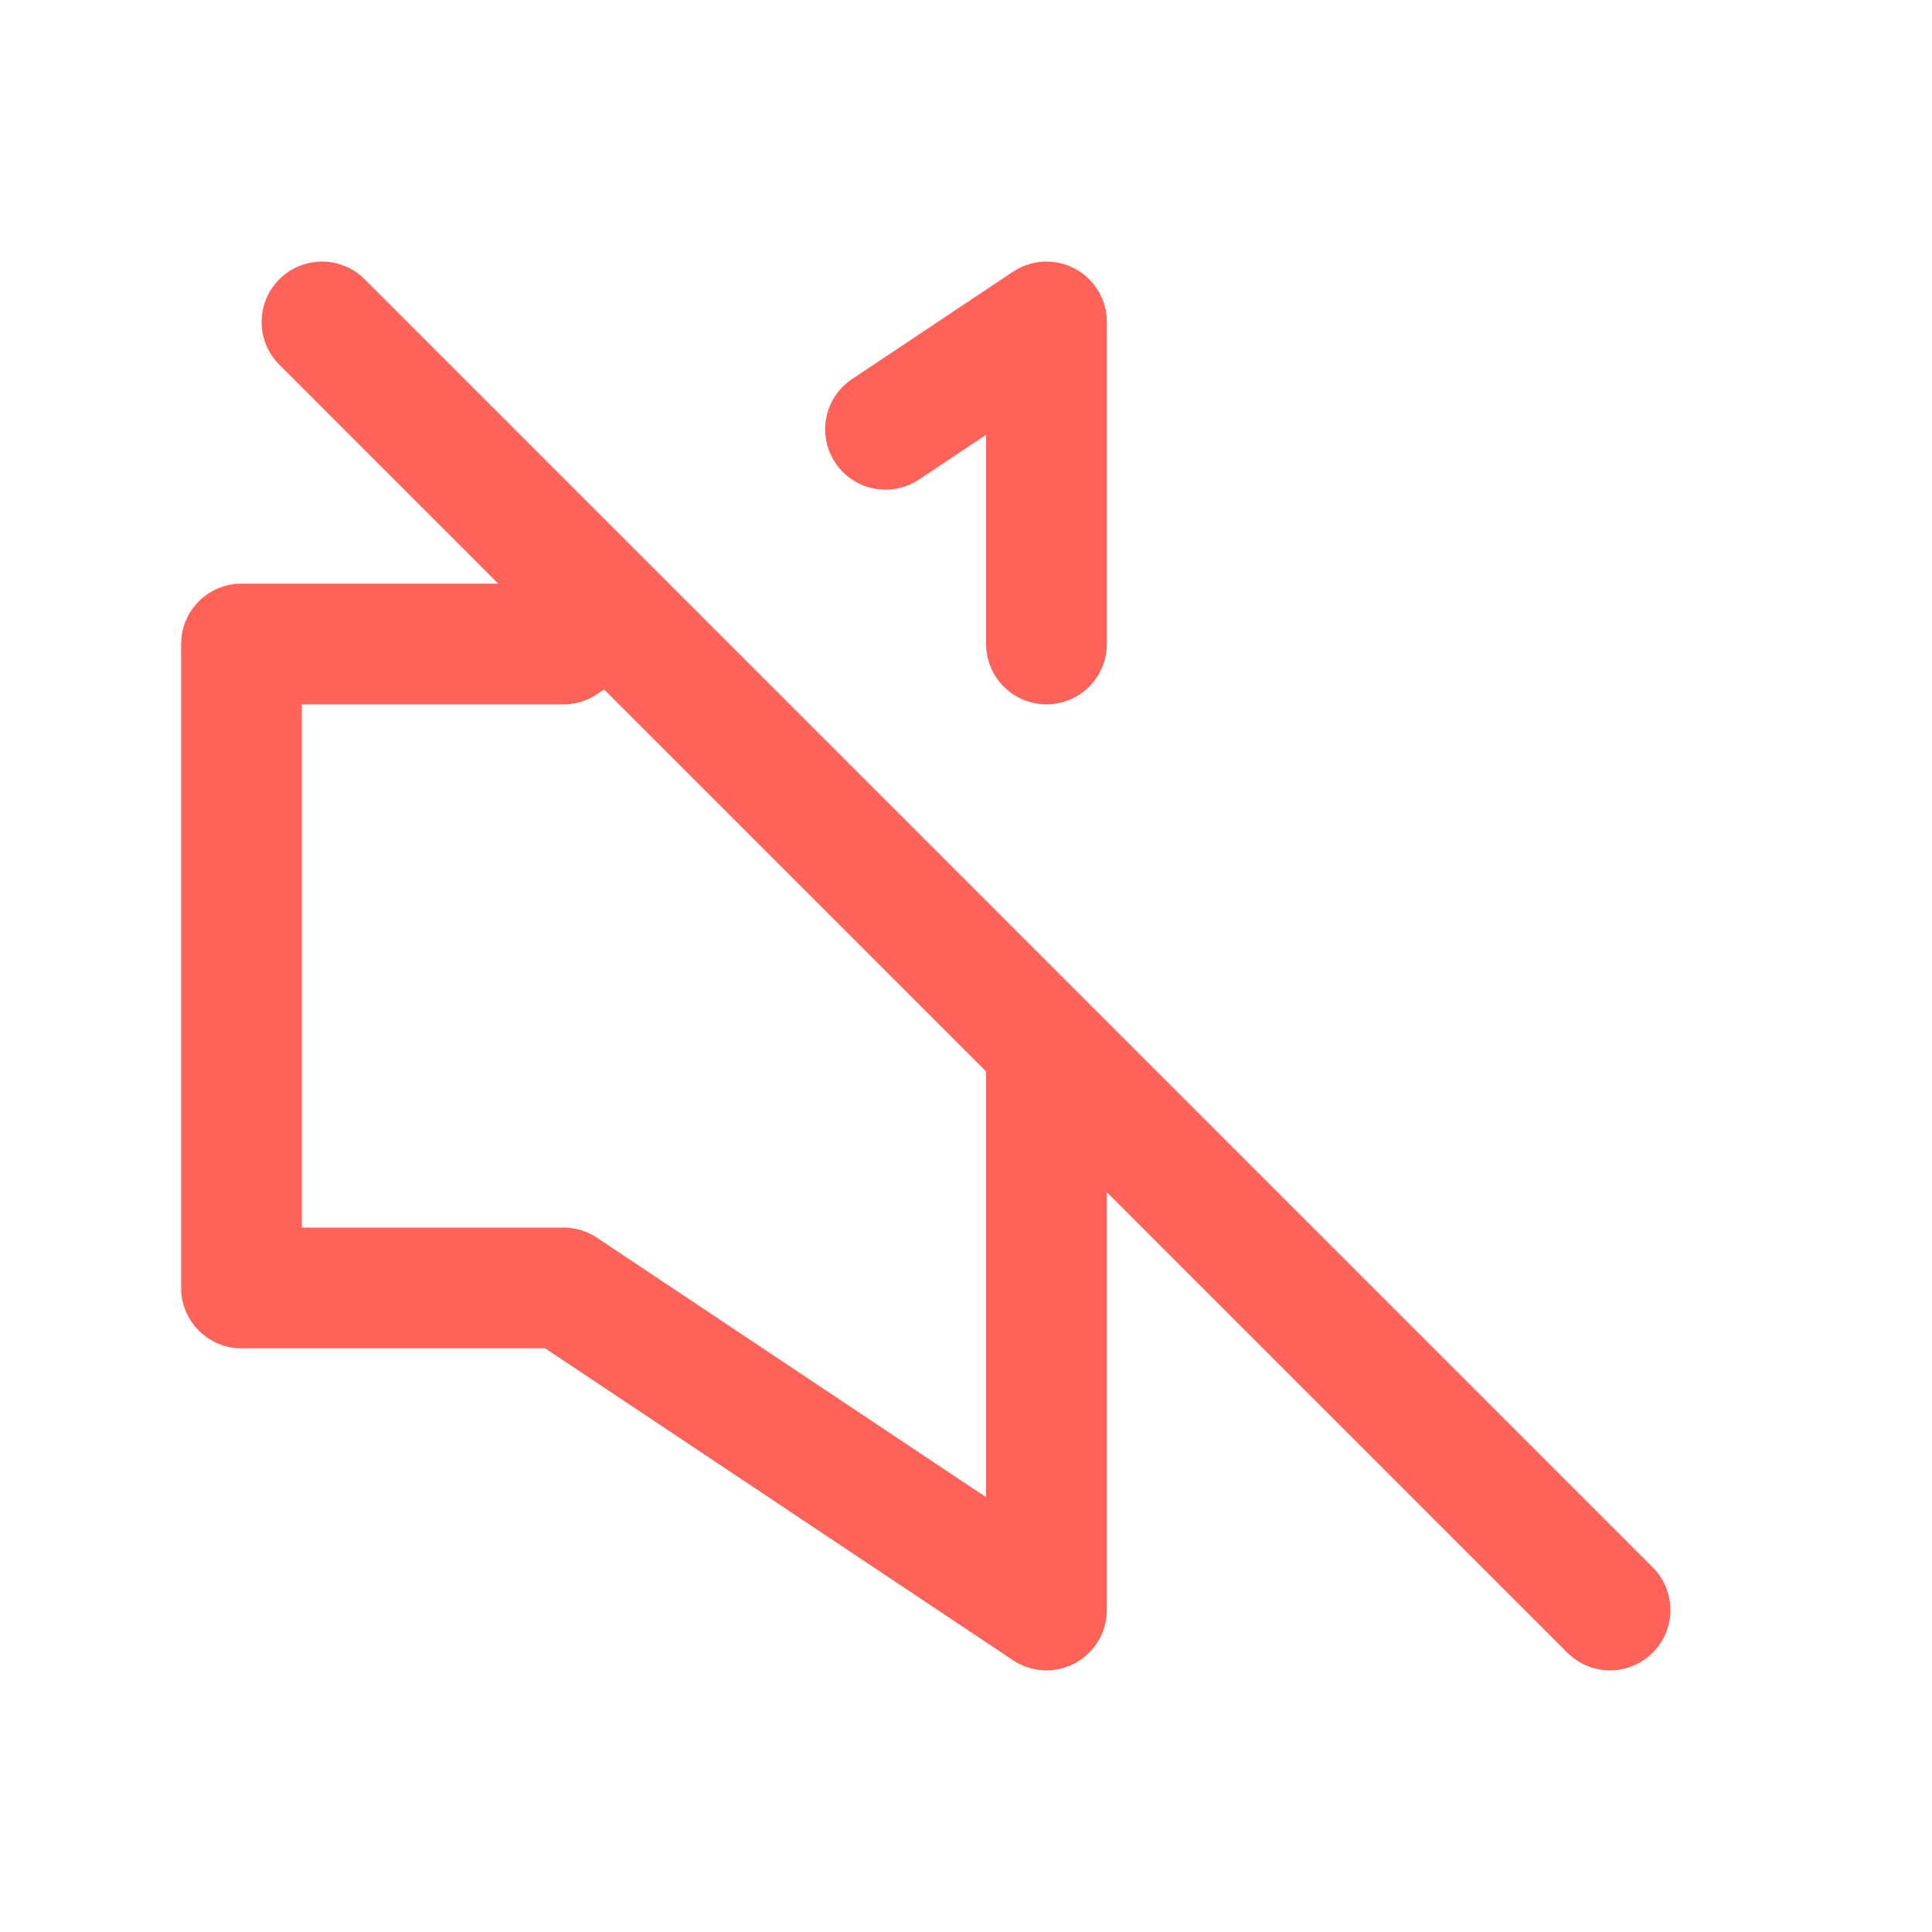
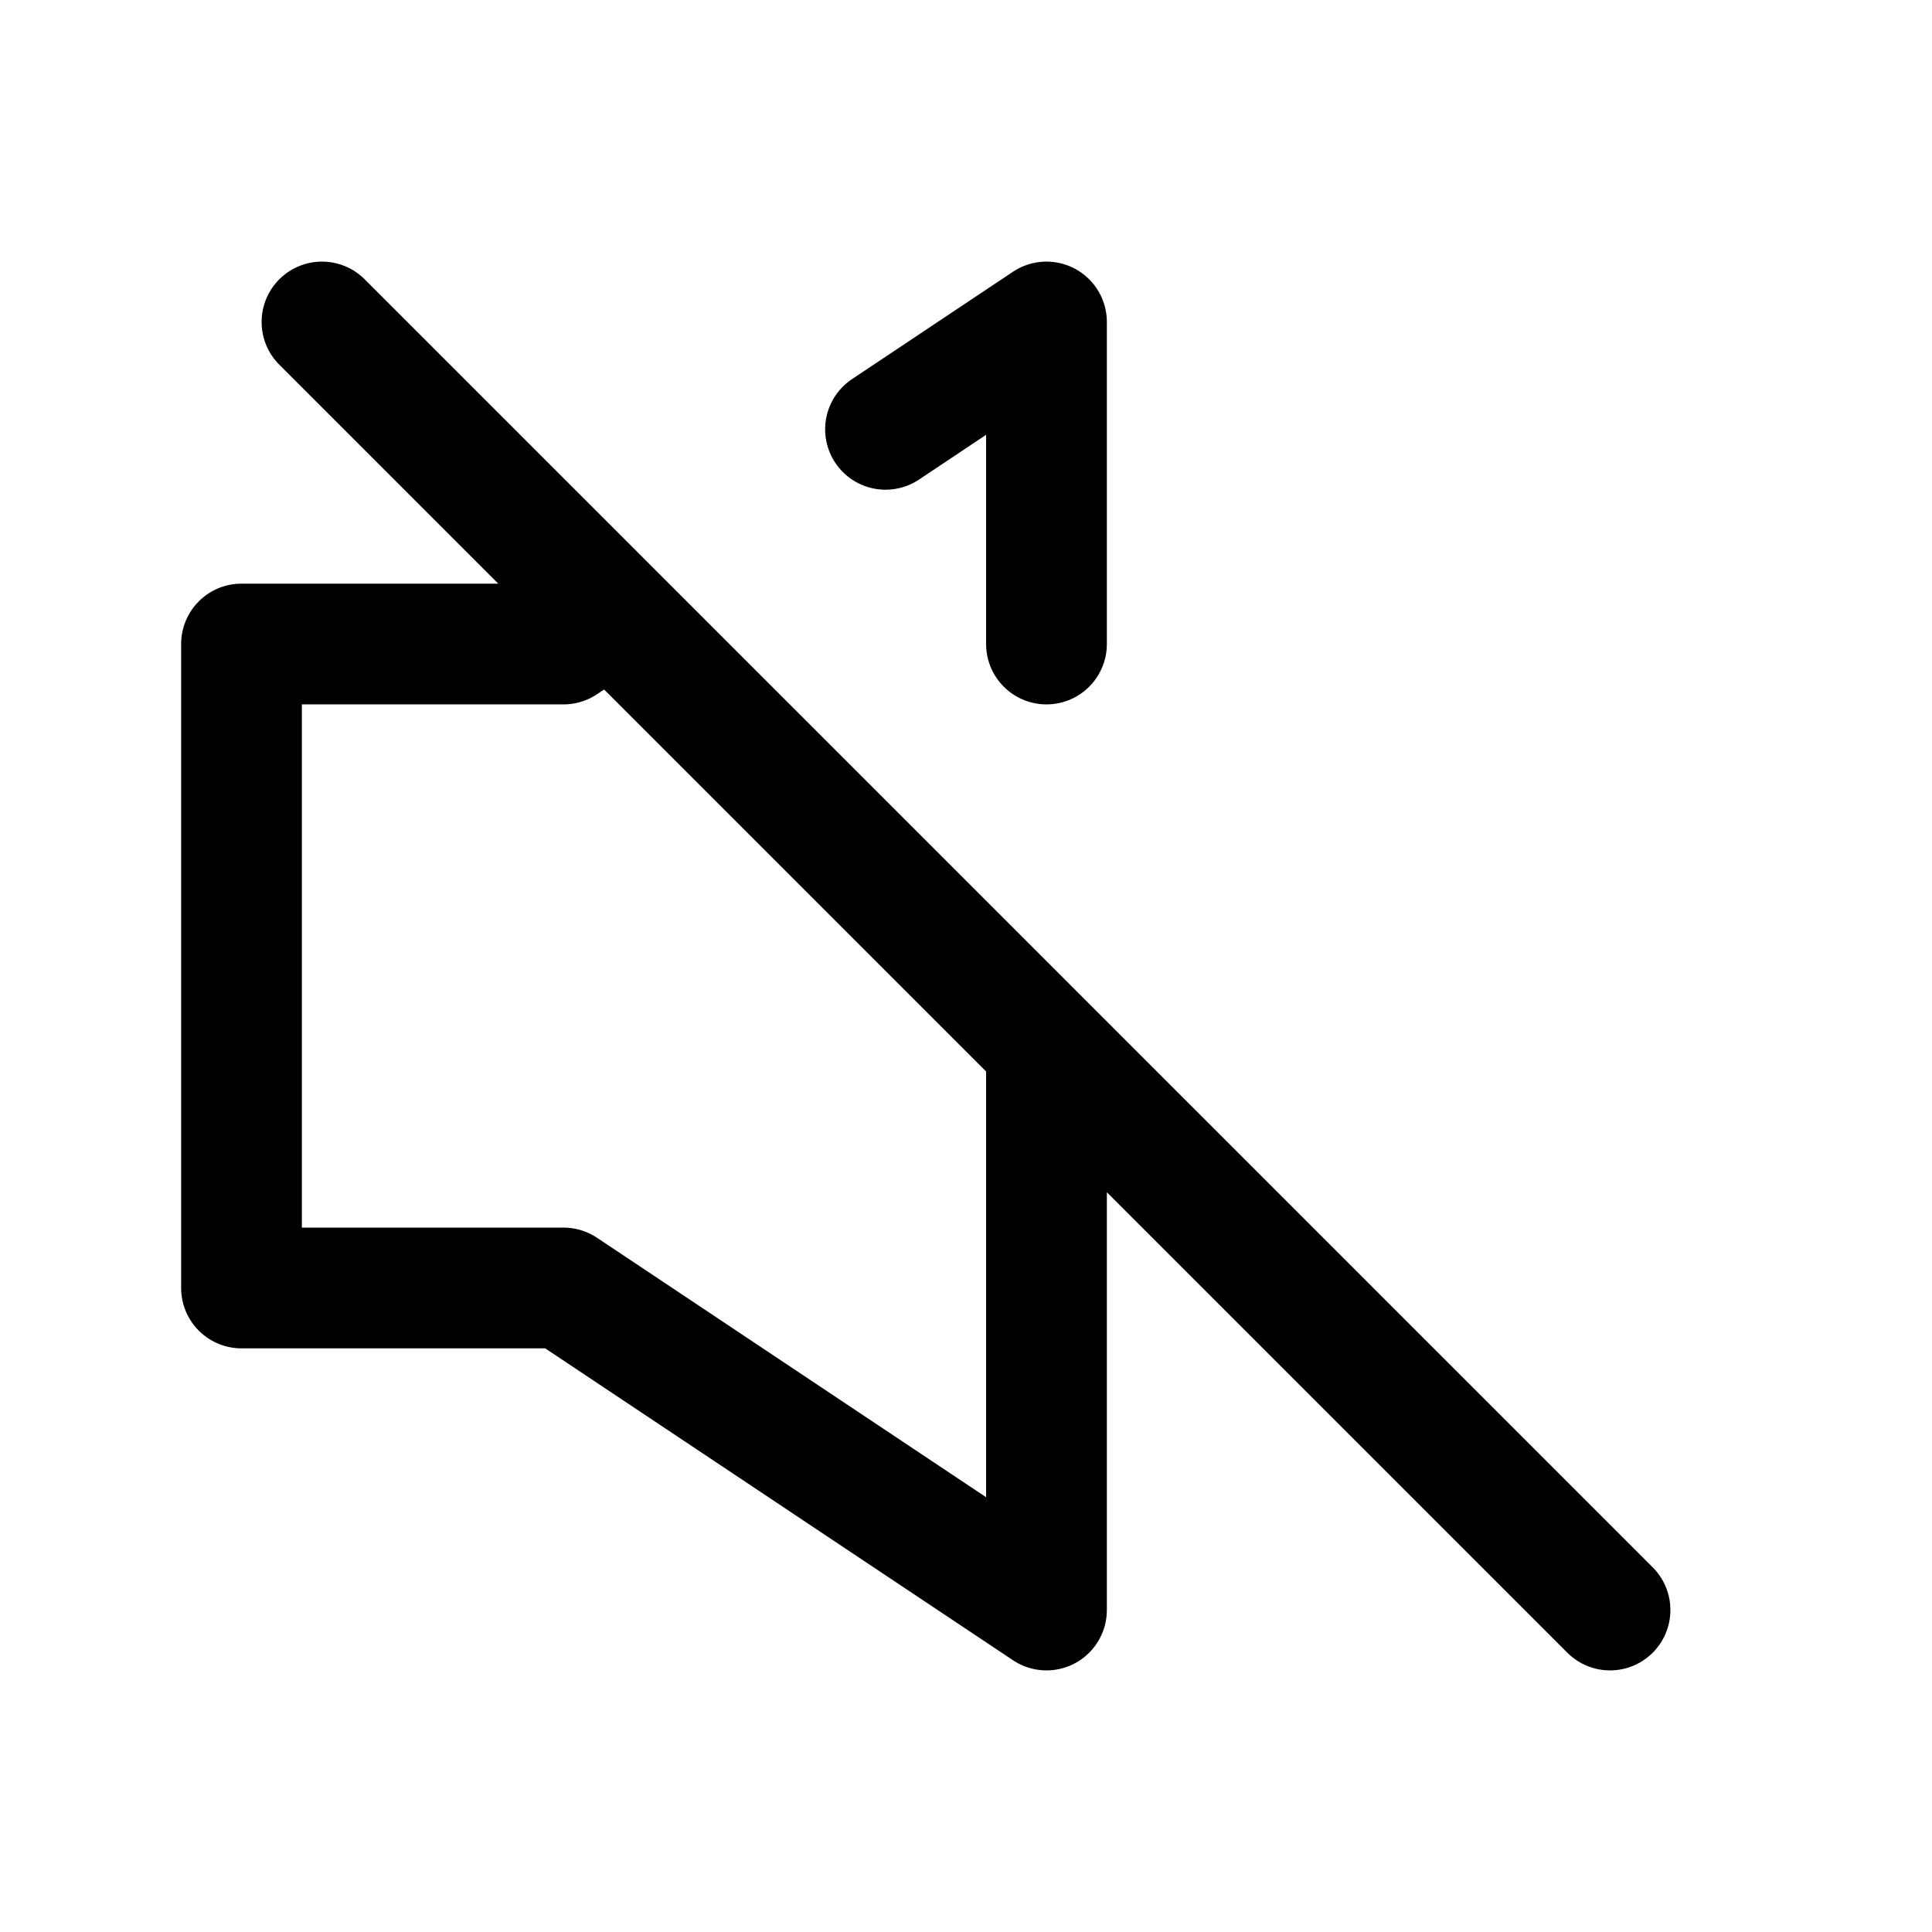
<svg xmlns="http://www.w3.org/2000/svg" width="32" height="32" viewBox="0 0 32 32" fill="none">
-   <path d="M10.133 10.133L9.333 10.667H4V21.333H9.333L17.333 26.667V17.333M10.133 10.133L5.333 5.333M10.133 10.133L17.333 17.333M17.333 17.333L26.667 26.667M17.333 10.667V5.333L14.667 7.111" stroke="#FF6259" stroke-width="2" stroke-linecap="round" stroke-linejoin="round" />
+   <path d="M10.133 10.133L9.333 10.667H4V21.333H9.333L17.333 26.667V17.333M10.133 10.133L5.333 5.333M10.133 10.133L17.333 17.333M17.333 17.333L26.667 26.667M17.333 10.667V5.333L14.667 7.111" stroke="currentColor" stroke-width="2" stroke-linecap="round" stroke-linejoin="round" />
</svg>
